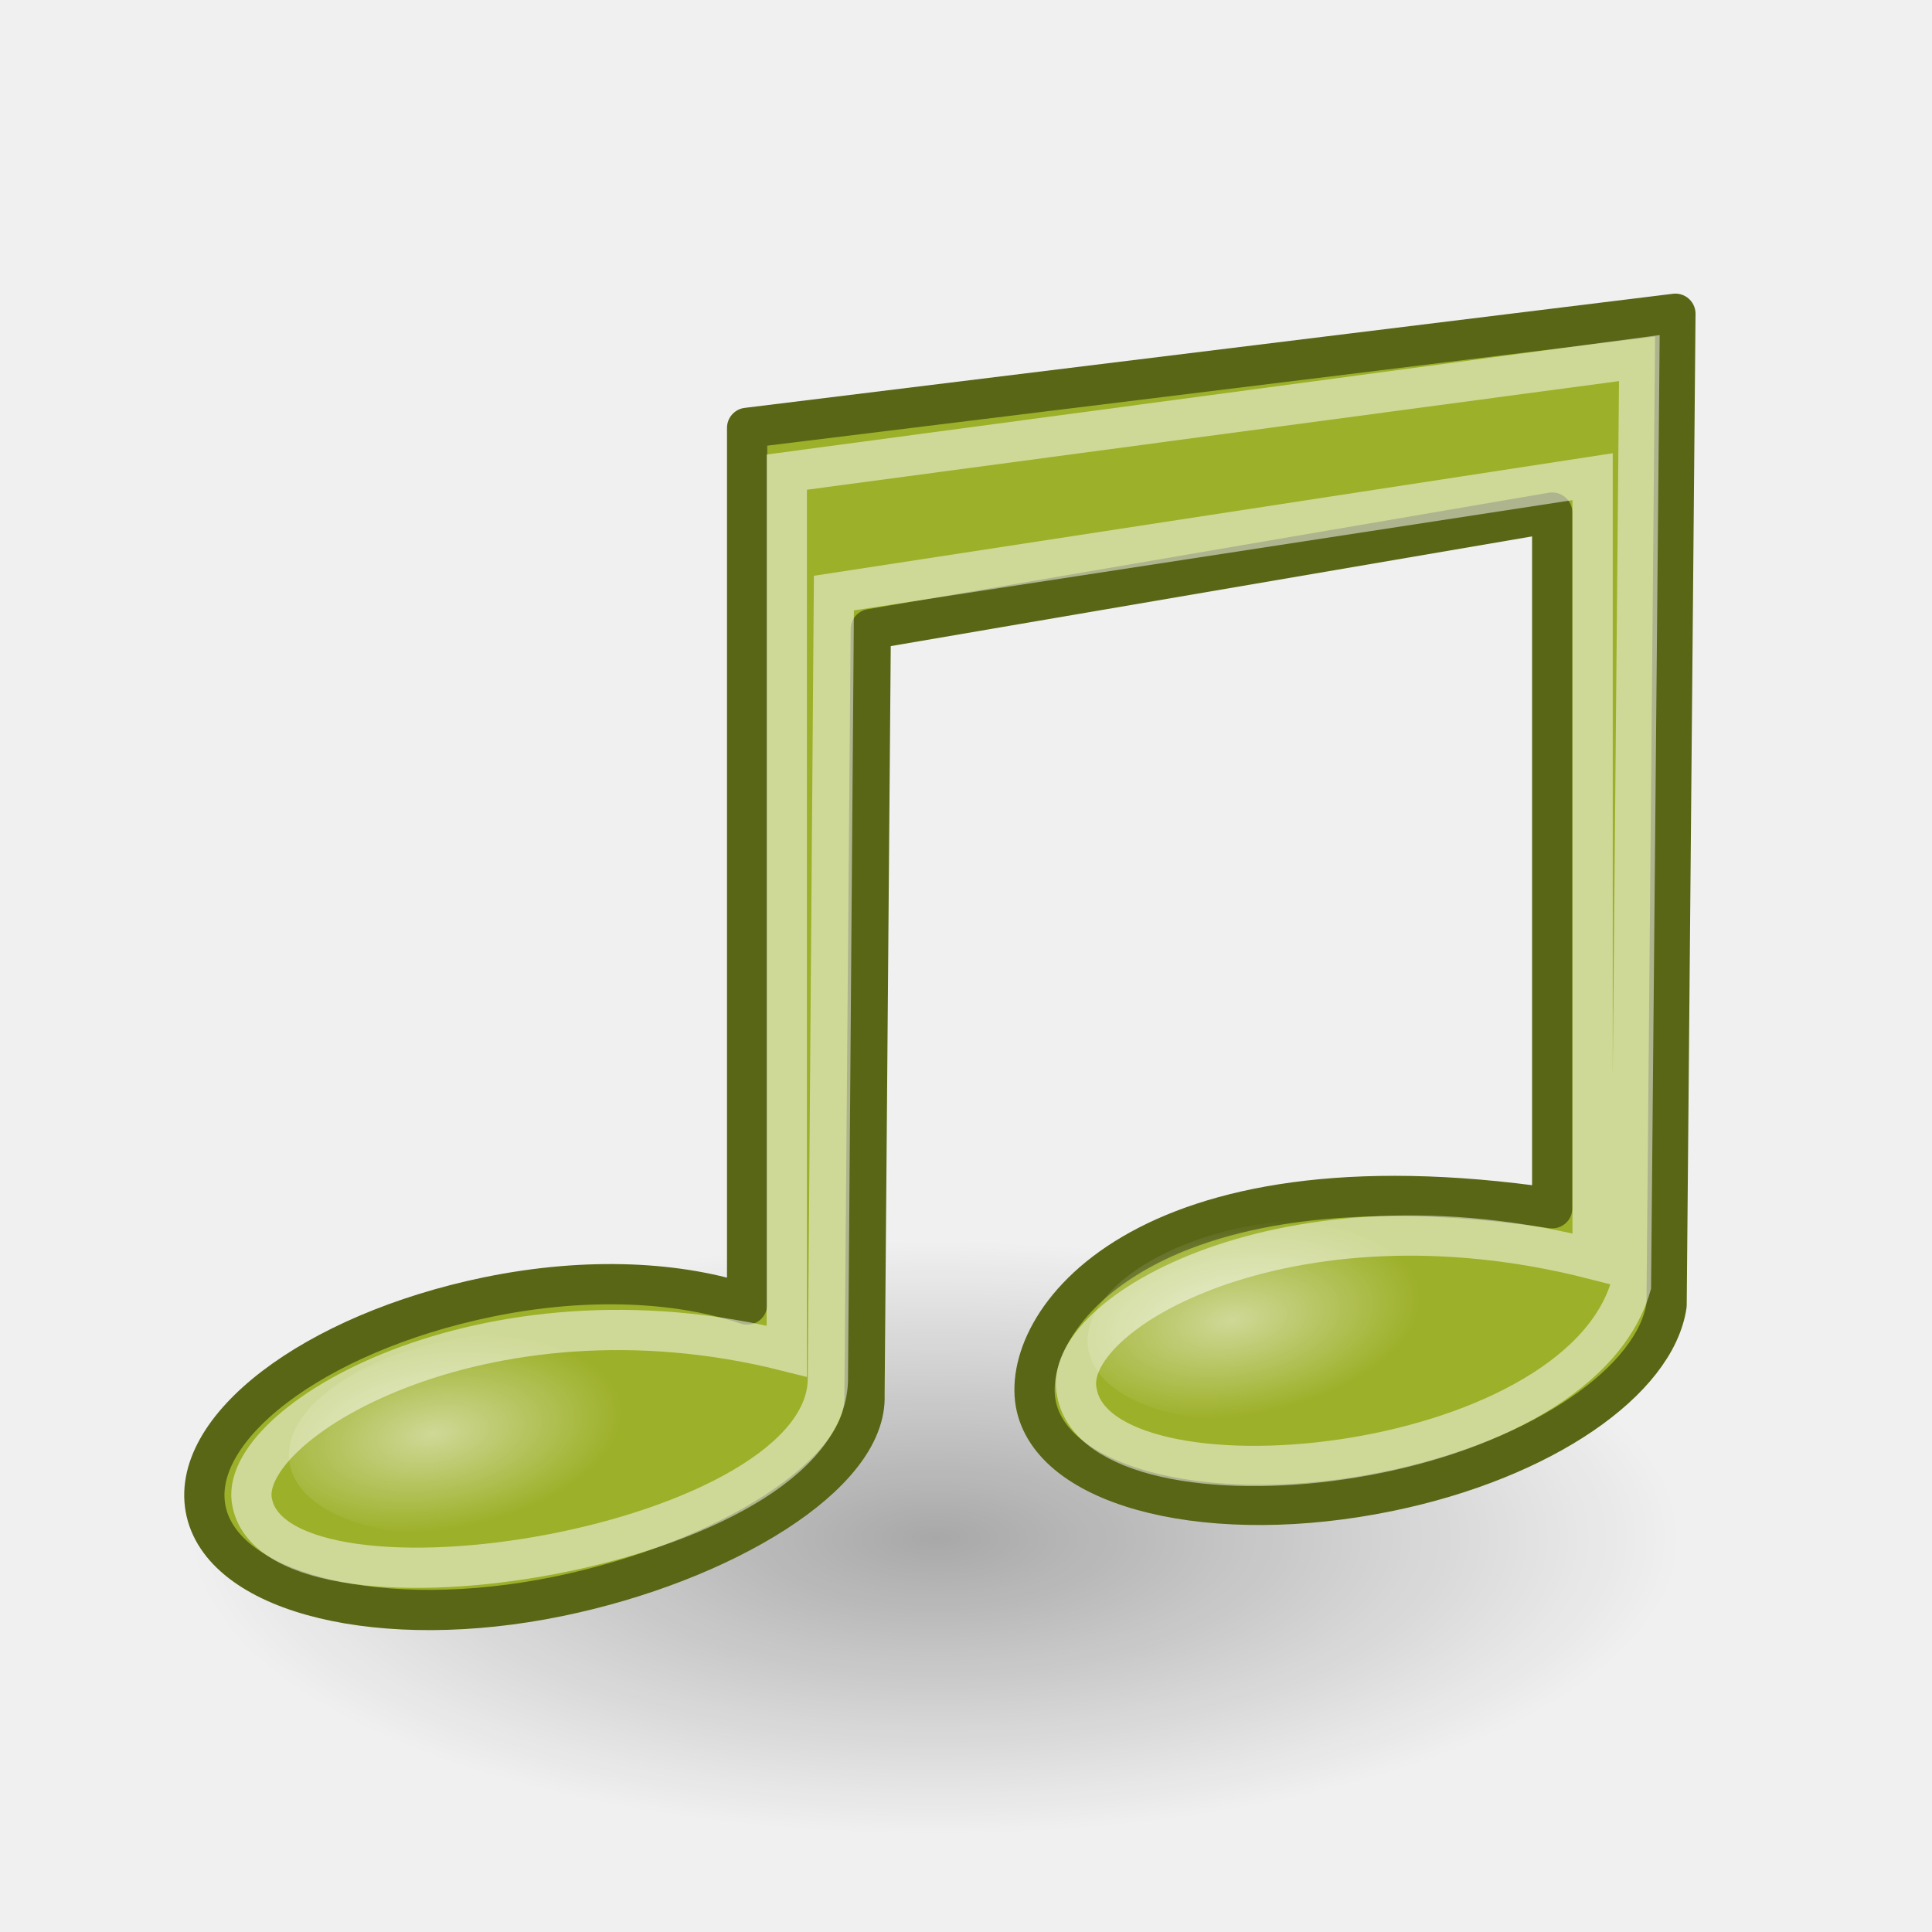
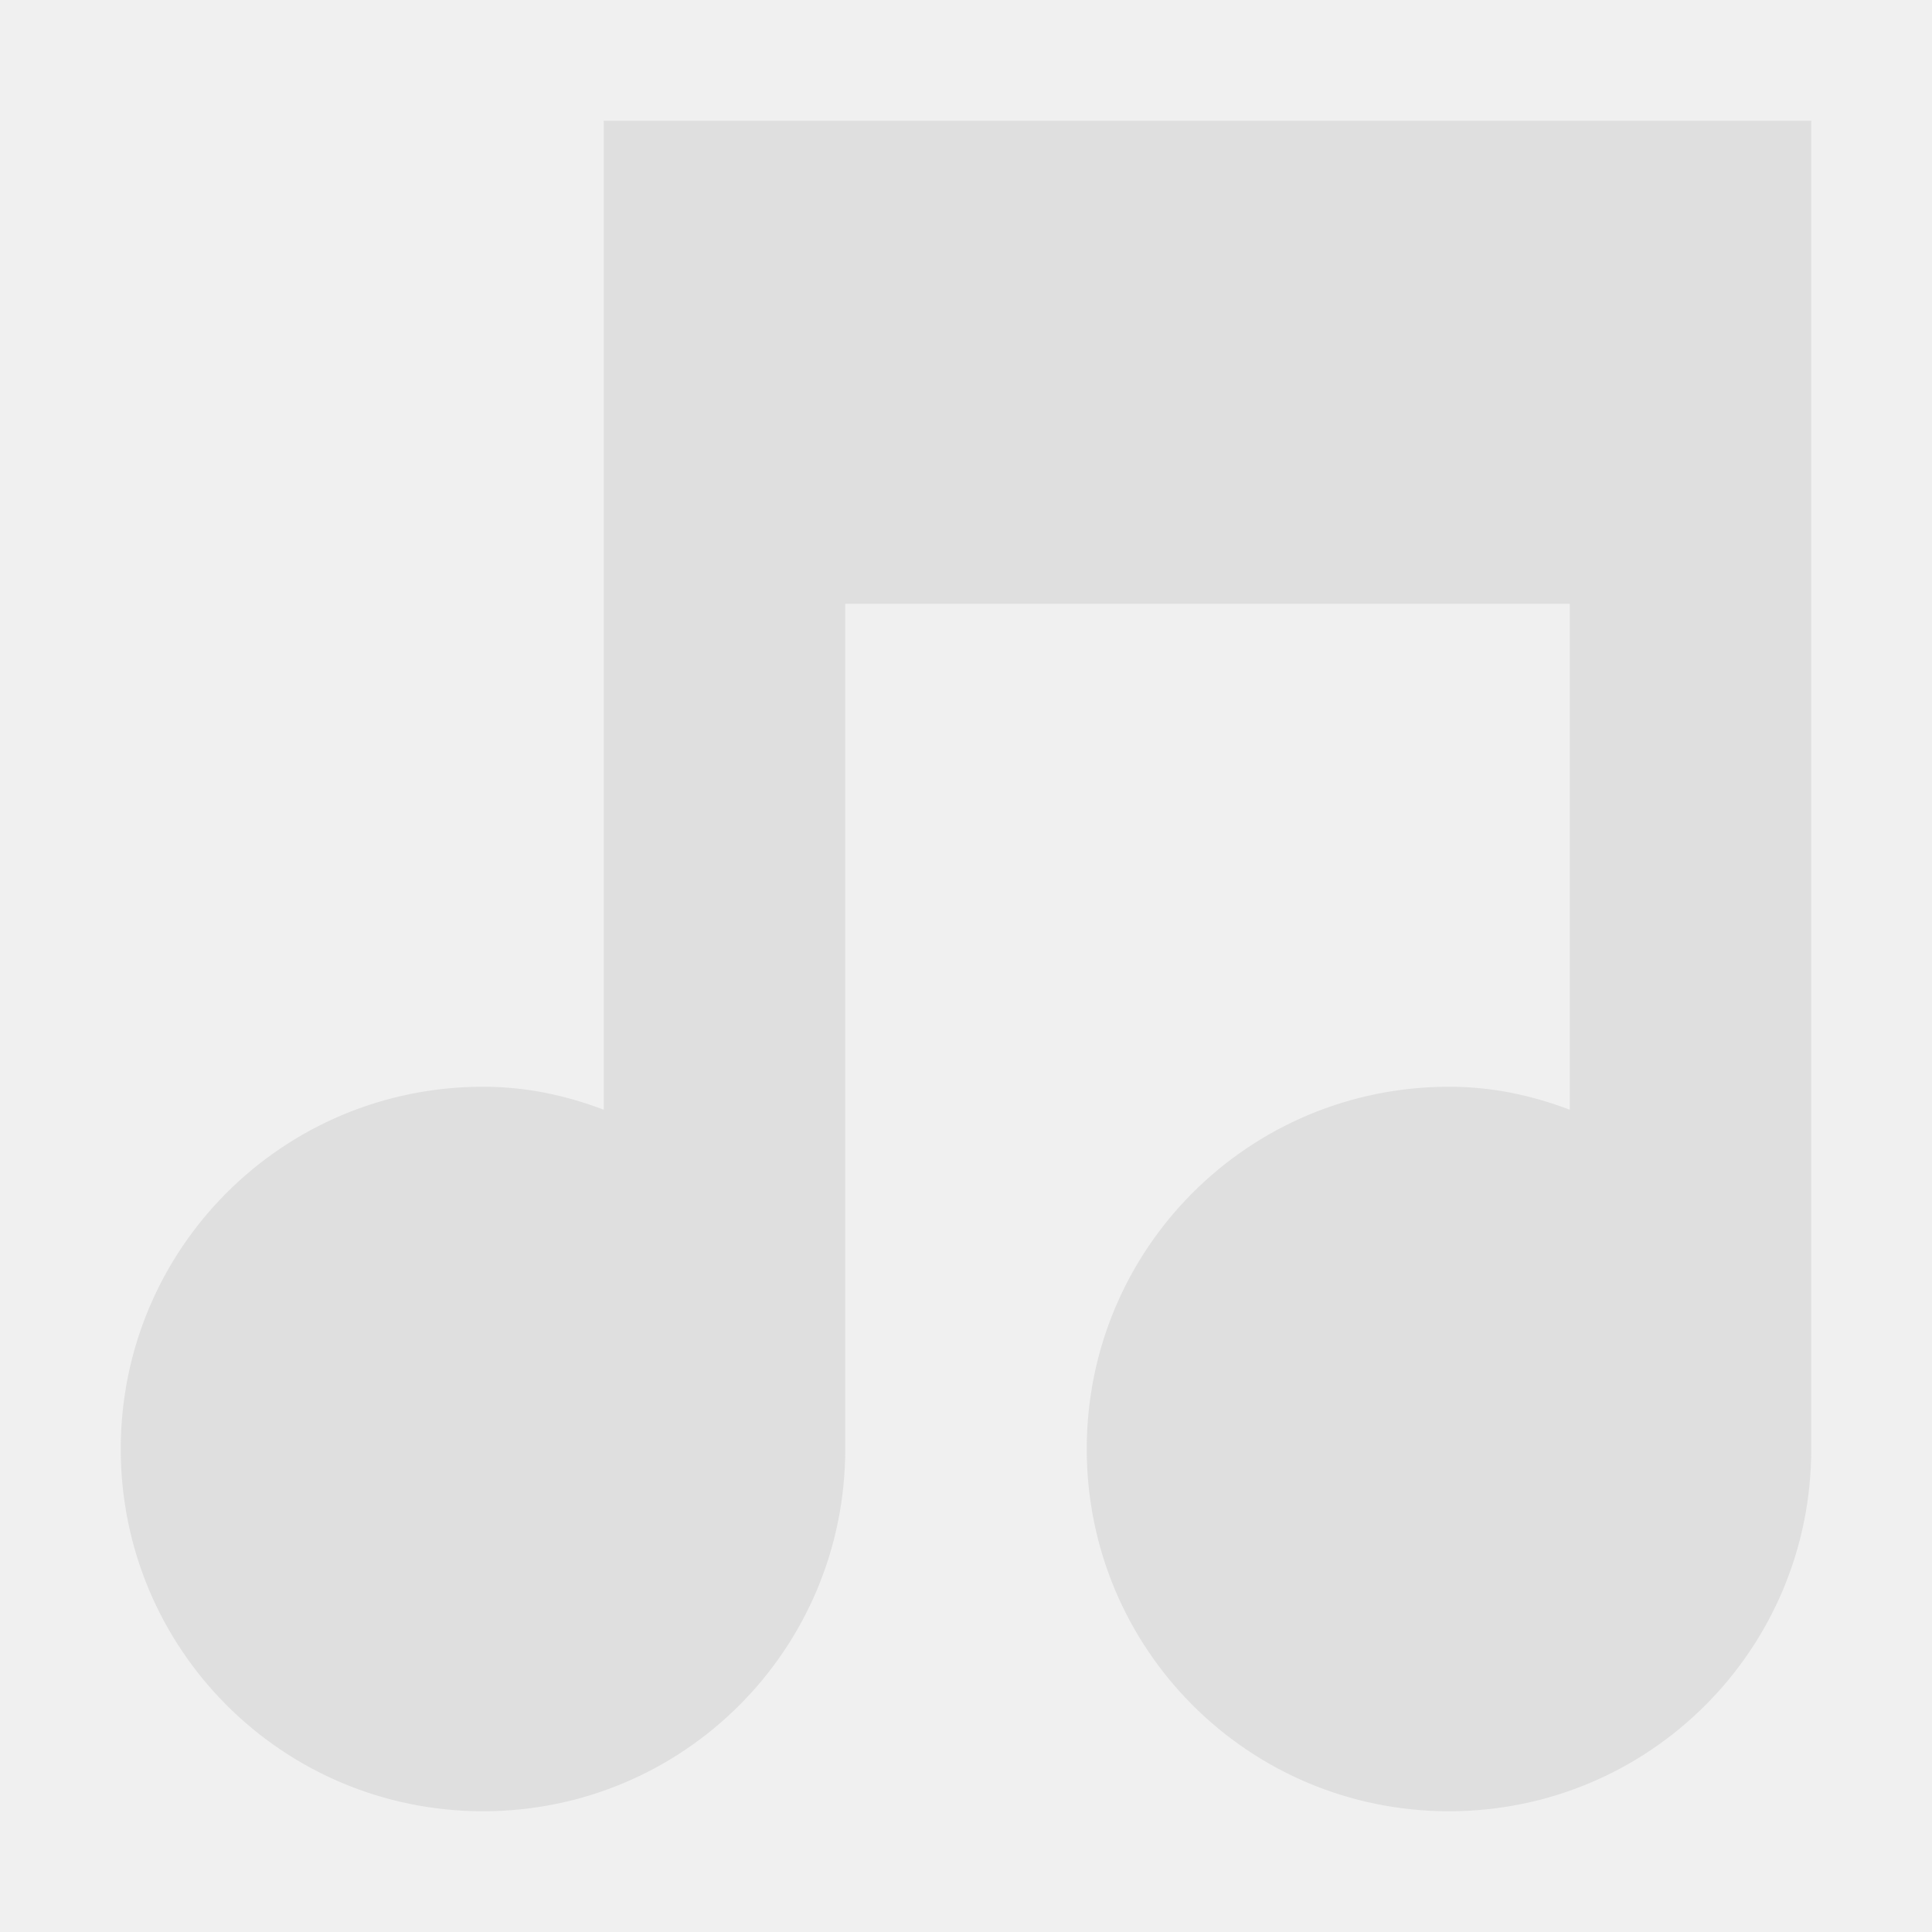
- <svg xmlns="http://www.w3.org/2000/svg" xmlns:xlink="http://www.w3.org/1999/xlink" id="svg7032" height="48px" width="48px">
-   <defs id="defs3">
-     <linearGradient id="linearGradient2072">
-       <stop style="stop-color:#000000;stop-opacity:1;" offset="0" id="stop2074" />
-       <stop style="stop-color:#000000;stop-opacity:0;" offset="1" id="stop2076" />
-     </linearGradient>
-     <linearGradient id="linearGradient2315">
-       <stop style="stop-color:#ffffff;stop-opacity:1;" offset="0" id="stop2317" />
-       <stop style="stop-color:#ffffff;stop-opacity:0;" offset="1" id="stop2319" />
-     </linearGradient>
-     <radialGradient xlink:href="#linearGradient2315" id="radialGradient1358" gradientUnits="userSpaceOnUse" gradientTransform="matrix(1,-2.843321e-17,5.340760e-18,0.509804,5.770894e-16,16.05392)" cx="4.392" cy="32.308" fx="4.392" fy="32.308" r="6.375" />
-     <radialGradient xlink:href="#linearGradient2315" id="radialGradient1360" gradientUnits="userSpaceOnUse" gradientTransform="matrix(1,-1.083254e-16,1.454372e-17,0.509804,1.185203e-14,16.05392)" cx="4.392" cy="32.308" fx="4.392" fy="32.308" r="6.375" />
-     <radialGradient xlink:href="#linearGradient2072" id="radialGradient2078" cx="23.25" cy="35.375" fx="23.25" fy="35.375" r="18.5" gradientTransform="matrix(1,0,0,0.398649,0,21.2728)" gradientUnits="userSpaceOnUse" />
-   </defs>
-   <g id="layer1">
-     <path style="opacity:0.3;color:#000000;fill:url(#radialGradient2078);fill-opacity:1;fill-rule:evenodd;stroke:none;stroke-width:2;stroke-linecap:round;stroke-linejoin:round;marker:none;marker-start:none;marker-mid:none;marker-end:none;stroke-miterlimit:4;stroke-dasharray:none;stroke-dashoffset:0;stroke-opacity:1;visibility:visible;display:inline;overflow:visible" id="path1344" d="M 41.75 35.375 A 18.5 7.375 0 1 1  4.75,35.375 A 18.5 7.375 0 1 1  41.75 35.375 z" transform="translate(0,2.834646)" />
-     <path id="path7042" d="M 41.625,7.795 C 41.625,7.795 18.562,10.63 18.562,10.63 L 18.562,32.411 C 16.917,31.853 14.631,31.708 12.125,32.224 C 7.769,33.121 4.647,35.523 5.125,37.567 C 5.603,39.612 9.519,40.558 13.875,39.661 C 17.992,38.813 21.559,36.623 21.478,34.661 L 21.634,15.63 C 21.634,15.63 38.564,12.734 38.564,12.734 L 38.564,30.019 C 28.314,28.519 25.272,32.912 25.75,34.957 C 26.228,37.001 30.144,37.947 34.5,37.05 C 38.365,36.254 41.132,34.287 41.406,32.425 L 41.625,7.795 z " style="color:#000000;fill:#9db029;fill-opacity:1;fill-rule:nonzero;stroke:#596616;stroke-width:1;stroke-linecap:round;stroke-linejoin:round;marker:none;marker-start:none;marker-mid:none;marker-end:none;stroke-miterlimit:4;stroke-dashoffset:0;stroke-opacity:1;visibility:visible;display:block" />
-     <path style="opacity:0.512;color:#000000;fill:none;fill-opacity:1;fill-rule:nonzero;stroke:#ffffff;stroke-width:1;stroke-linecap:butt;stroke-linejoin:miter;marker:none;marker-start:none;marker-mid:none;marker-end:none;stroke-miterlimit:4;stroke-dasharray:none;stroke-dashoffset:0;stroke-opacity:1;visibility:visible;display:block" d="M 40.729,8.896 C 40.729,8.896 19.547,11.73 19.547,11.73 L 19.547,33.569 C 11.982,31.663 5.814,35.403 6.269,37.347 C 6.973,40.666 20.647,38.449 20.569,34.208 L 20.718,14.735 C 20.718,14.735 39.568,11.843 39.568,11.843 L 39.568,31.28 C 32.002,29.353 26.303,32.656 26.757,34.6 C 27.337,37.794 39.136,36.714 40.521,31.943 L 40.729,8.896 z " id="path2311" />
-     <path style="opacity:0.512;color:#000000;fill:url(#radialGradient1358);fill-opacity:1;fill-rule:nonzero;stroke:none;stroke-width:1;stroke-linecap:butt;stroke-linejoin:miter;marker:none;marker-start:none;marker-mid:none;marker-end:none;stroke-miterlimit:4;stroke-dasharray:none;stroke-dashoffset:0;stroke-opacity:1;visibility:visible;display:block;overflow:visible" id="path2313" d="M 12.25 32.75 A 6.375 3.25 0 1 1  -0.5,32.75 A 6.375 3.25 0 1 1  12.25 32.75 z" transform="matrix(0.734516,-0.111645,0.111645,0.734516,3.903362,12.22551)" />
-     <path transform="matrix(0.734516,-0.111645,0.111645,0.734516,23.74587,9.390864)" d="M 12.25 32.75 A 6.375 3.25 0 1 1  -0.5,32.75 A 6.375 3.25 0 1 1  12.25 32.75 z" id="path2323" style="opacity:0.512;color:#000000;fill:url(#radialGradient1360);fill-opacity:1;fill-rule:nonzero;stroke:none;stroke-width:1;stroke-linecap:butt;stroke-linejoin:miter;marker:none;marker-start:none;marker-mid:none;marker-end:none;stroke-miterlimit:4;stroke-dasharray:none;stroke-dashoffset:0;stroke-opacity:1;visibility:visible;display:block;overflow:visible" />
-   </g>
+ <svg xmlns="http://www.w3.org/2000/svg" width="16" height="16" version="1.1">
+   <path style="fill:#dfdfdf" d="M 5,1 V 9.19 C 4.68,9.07 4.36,9 4,9 2.34,9 1,10.34 1,12 1,13.66 2.34,15 4,15 5.66,15 7,13.66 7,12 V 5 H 13 V 9.19 C 12.68,9.07 12.36,9 12,9 10.34,9 9,10.34 9,12 9,13.66 10.34,15 12,15 13.66,15 15,13.66 15,12 V 1 Z" />
</svg>
